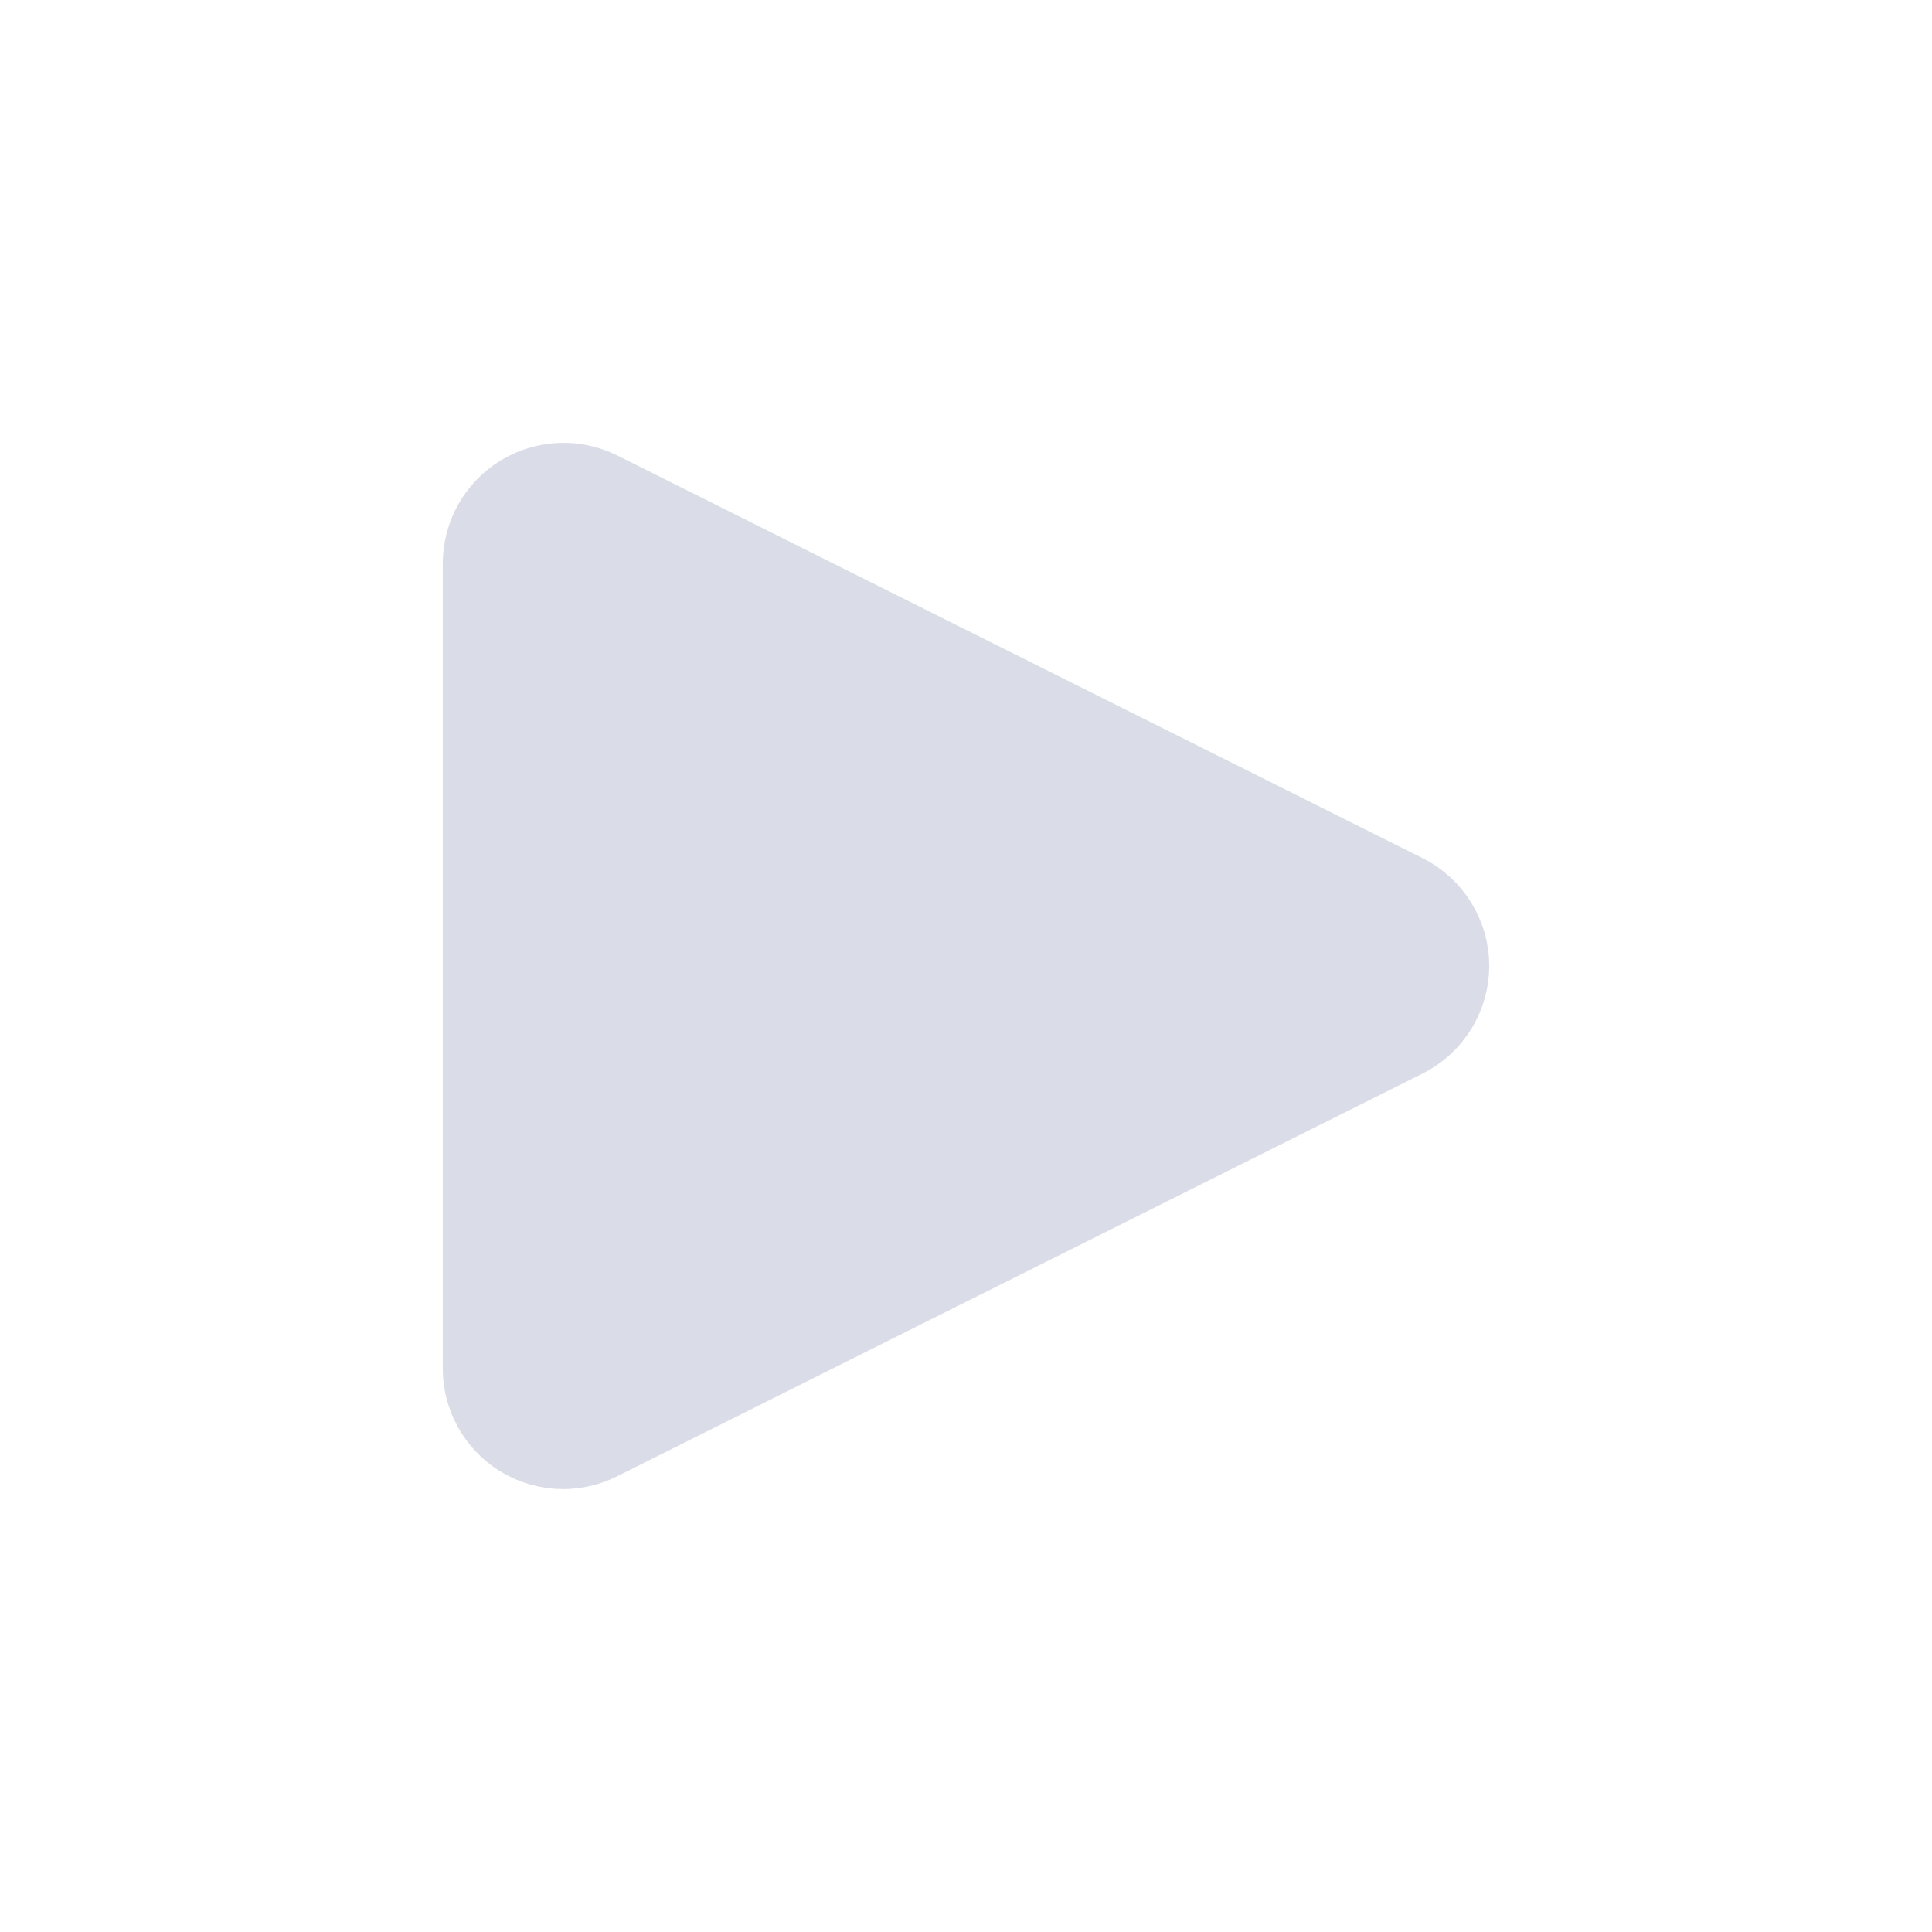
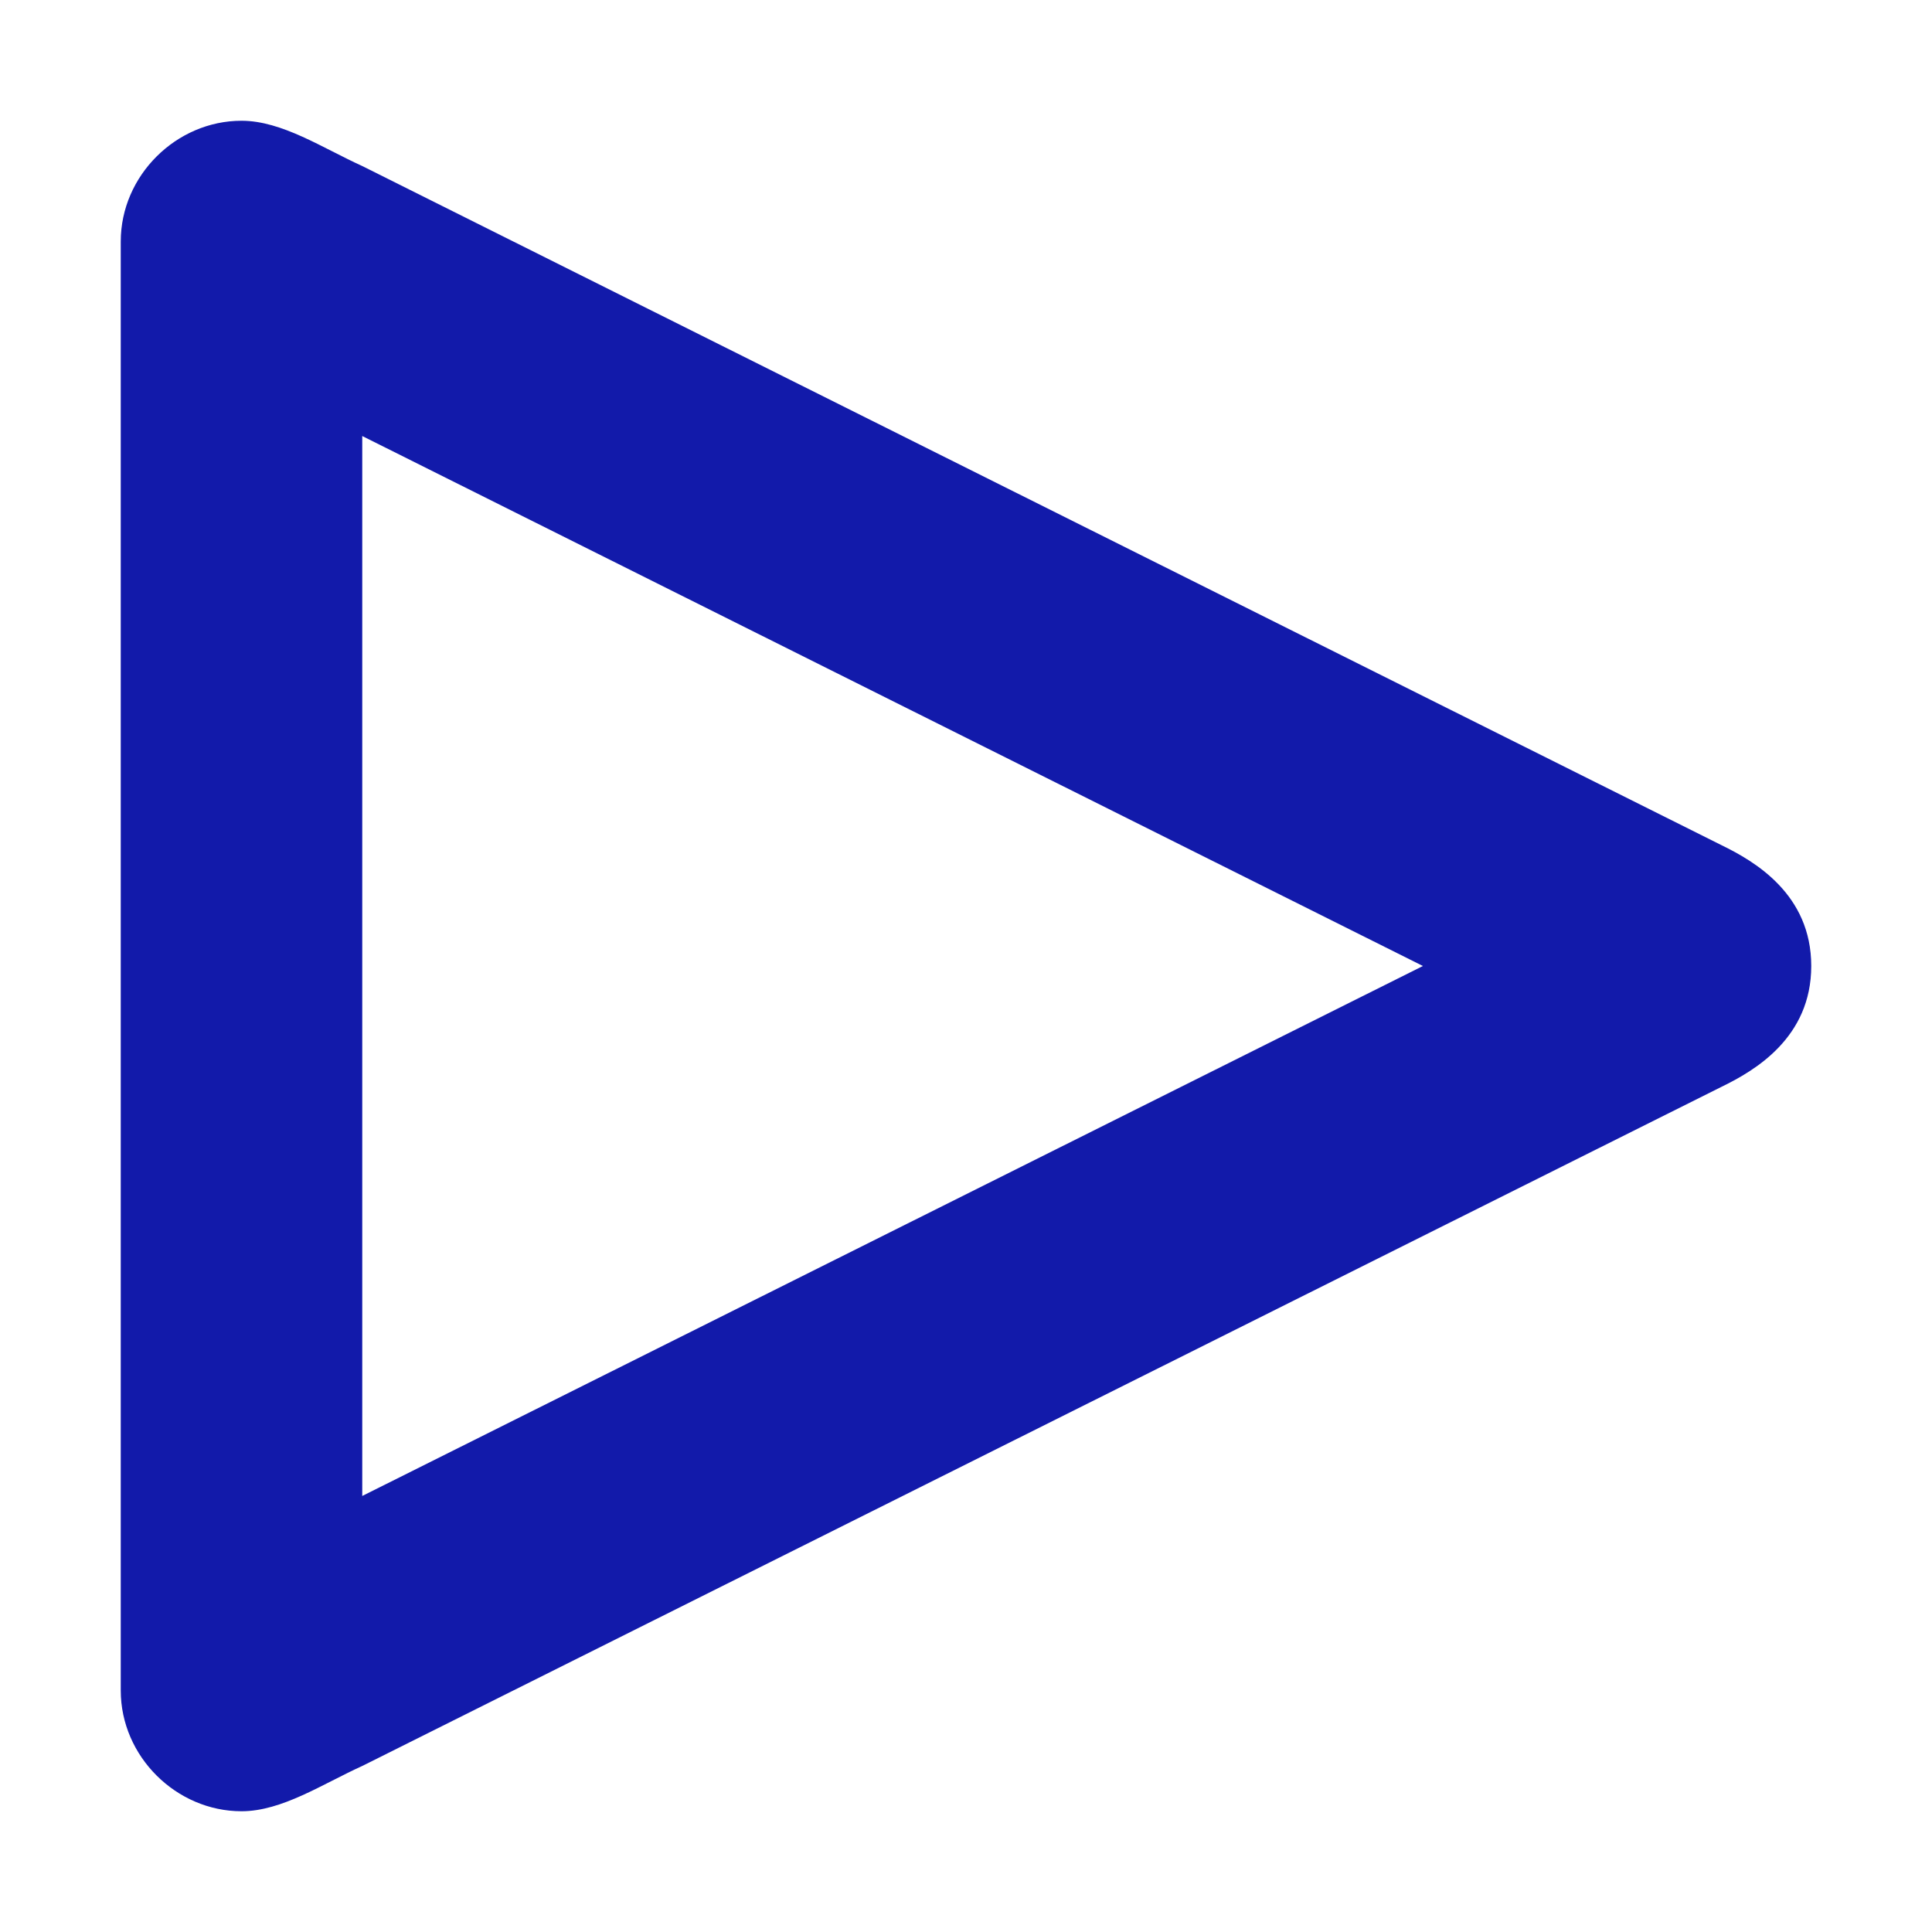
- <svg xmlns="http://www.w3.org/2000/svg" width="24" height="24">
+ <svg xmlns="http://www.w3.org/2000/svg" width="32" height="32">
  <g>
    <rect fill="none" id="canvas_background" height="402" width="582" y="-1" x="-1" />
  </g>
  <g>
-     <path stroke="#dadde7" id="svg_1" fill="#dadde7" d="m18,11.998a1,1 0 0 1 -0.55,0.89l-10,5a1,1 0 0 1 -0.45,0.11a1,1 0 0 1 -0.53,-0.15a1,1 0 0 1 -0.47,-0.85l0,-10a1,1 0 0 1 1.45,-0.89l10,5a1,1 0 0 1 0.55,0.89z" />
+     <path fill="#121aaa" id="svg_1" d="m28.516,14l-22.516,-11.25c-0.656,-0.297 -1.328,-0.75 -2,-0.75c-1.078,0 -2,0.906 -2,2l0,24c0,1.094 0.922,2 2,2c0.672,0 1.344,-0.453 2,-0.75l22.516,-11.25c0.547,-0.266 1.484,-0.812 1.484,-2s-0.937,-1.734 -1.484,-2zm-22.516,10.778l0,-17.556l17.568,8.778l-17.568,8.778z" />
  </g>
</svg>
